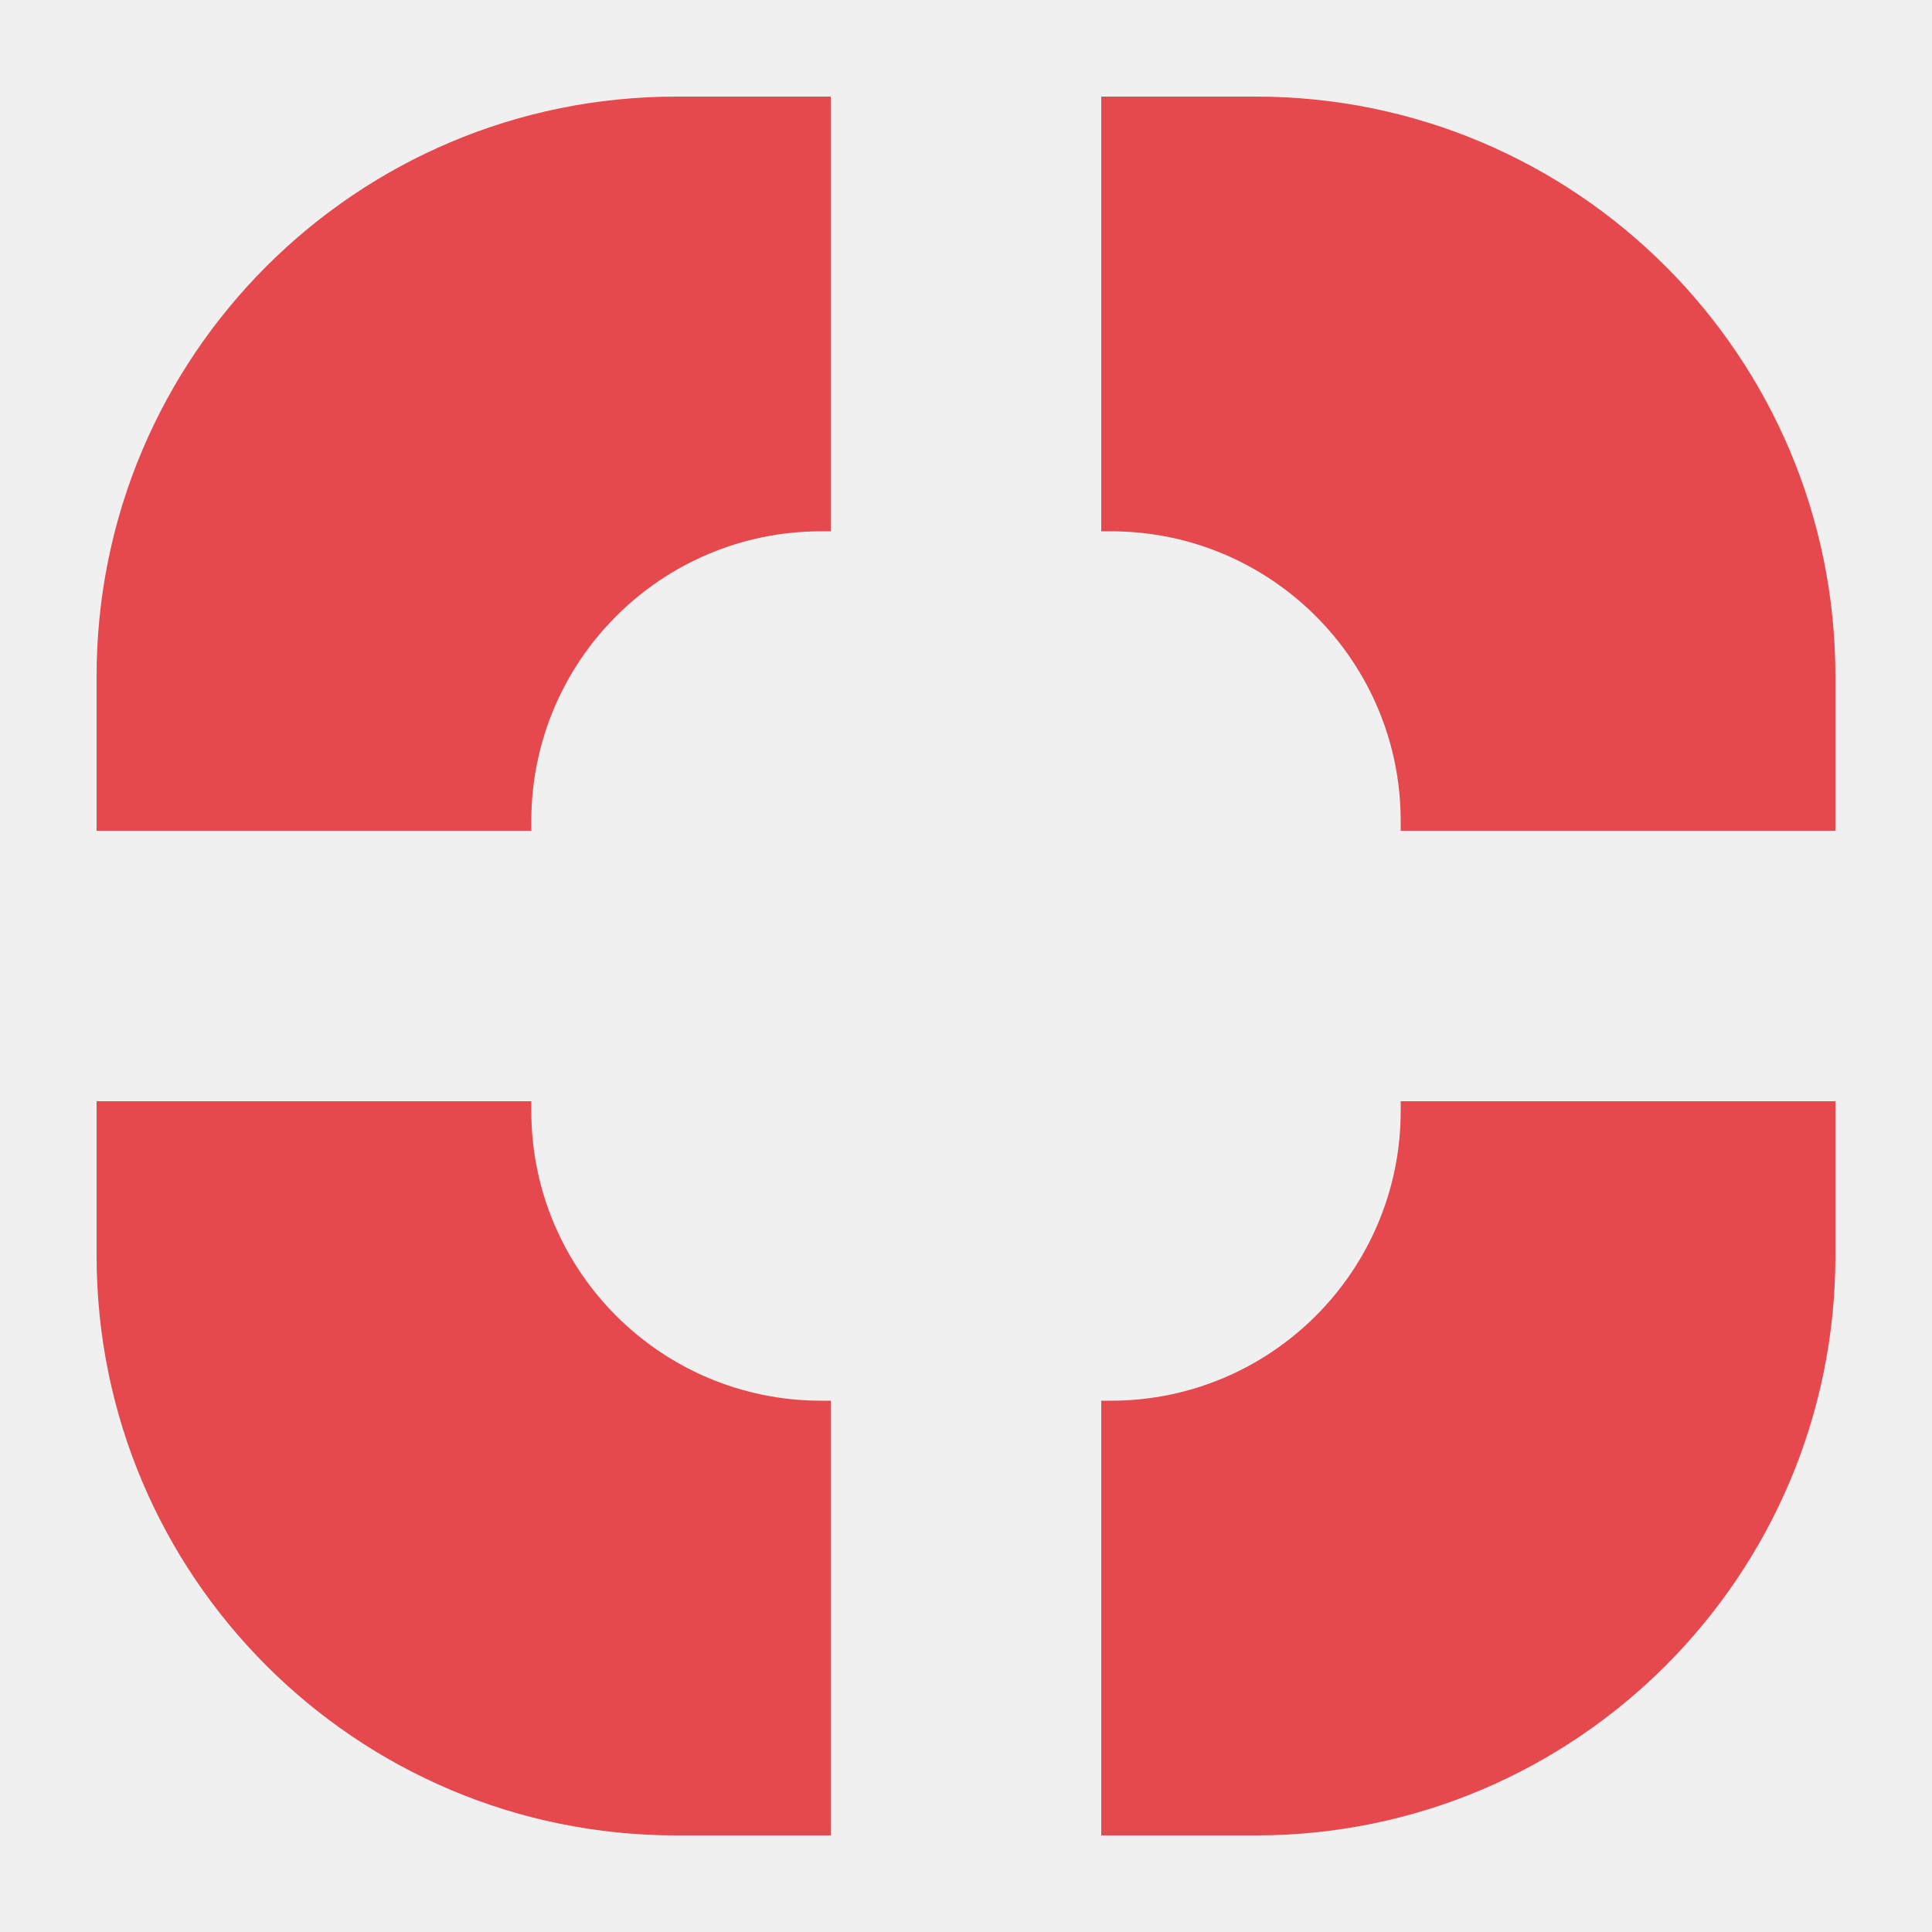
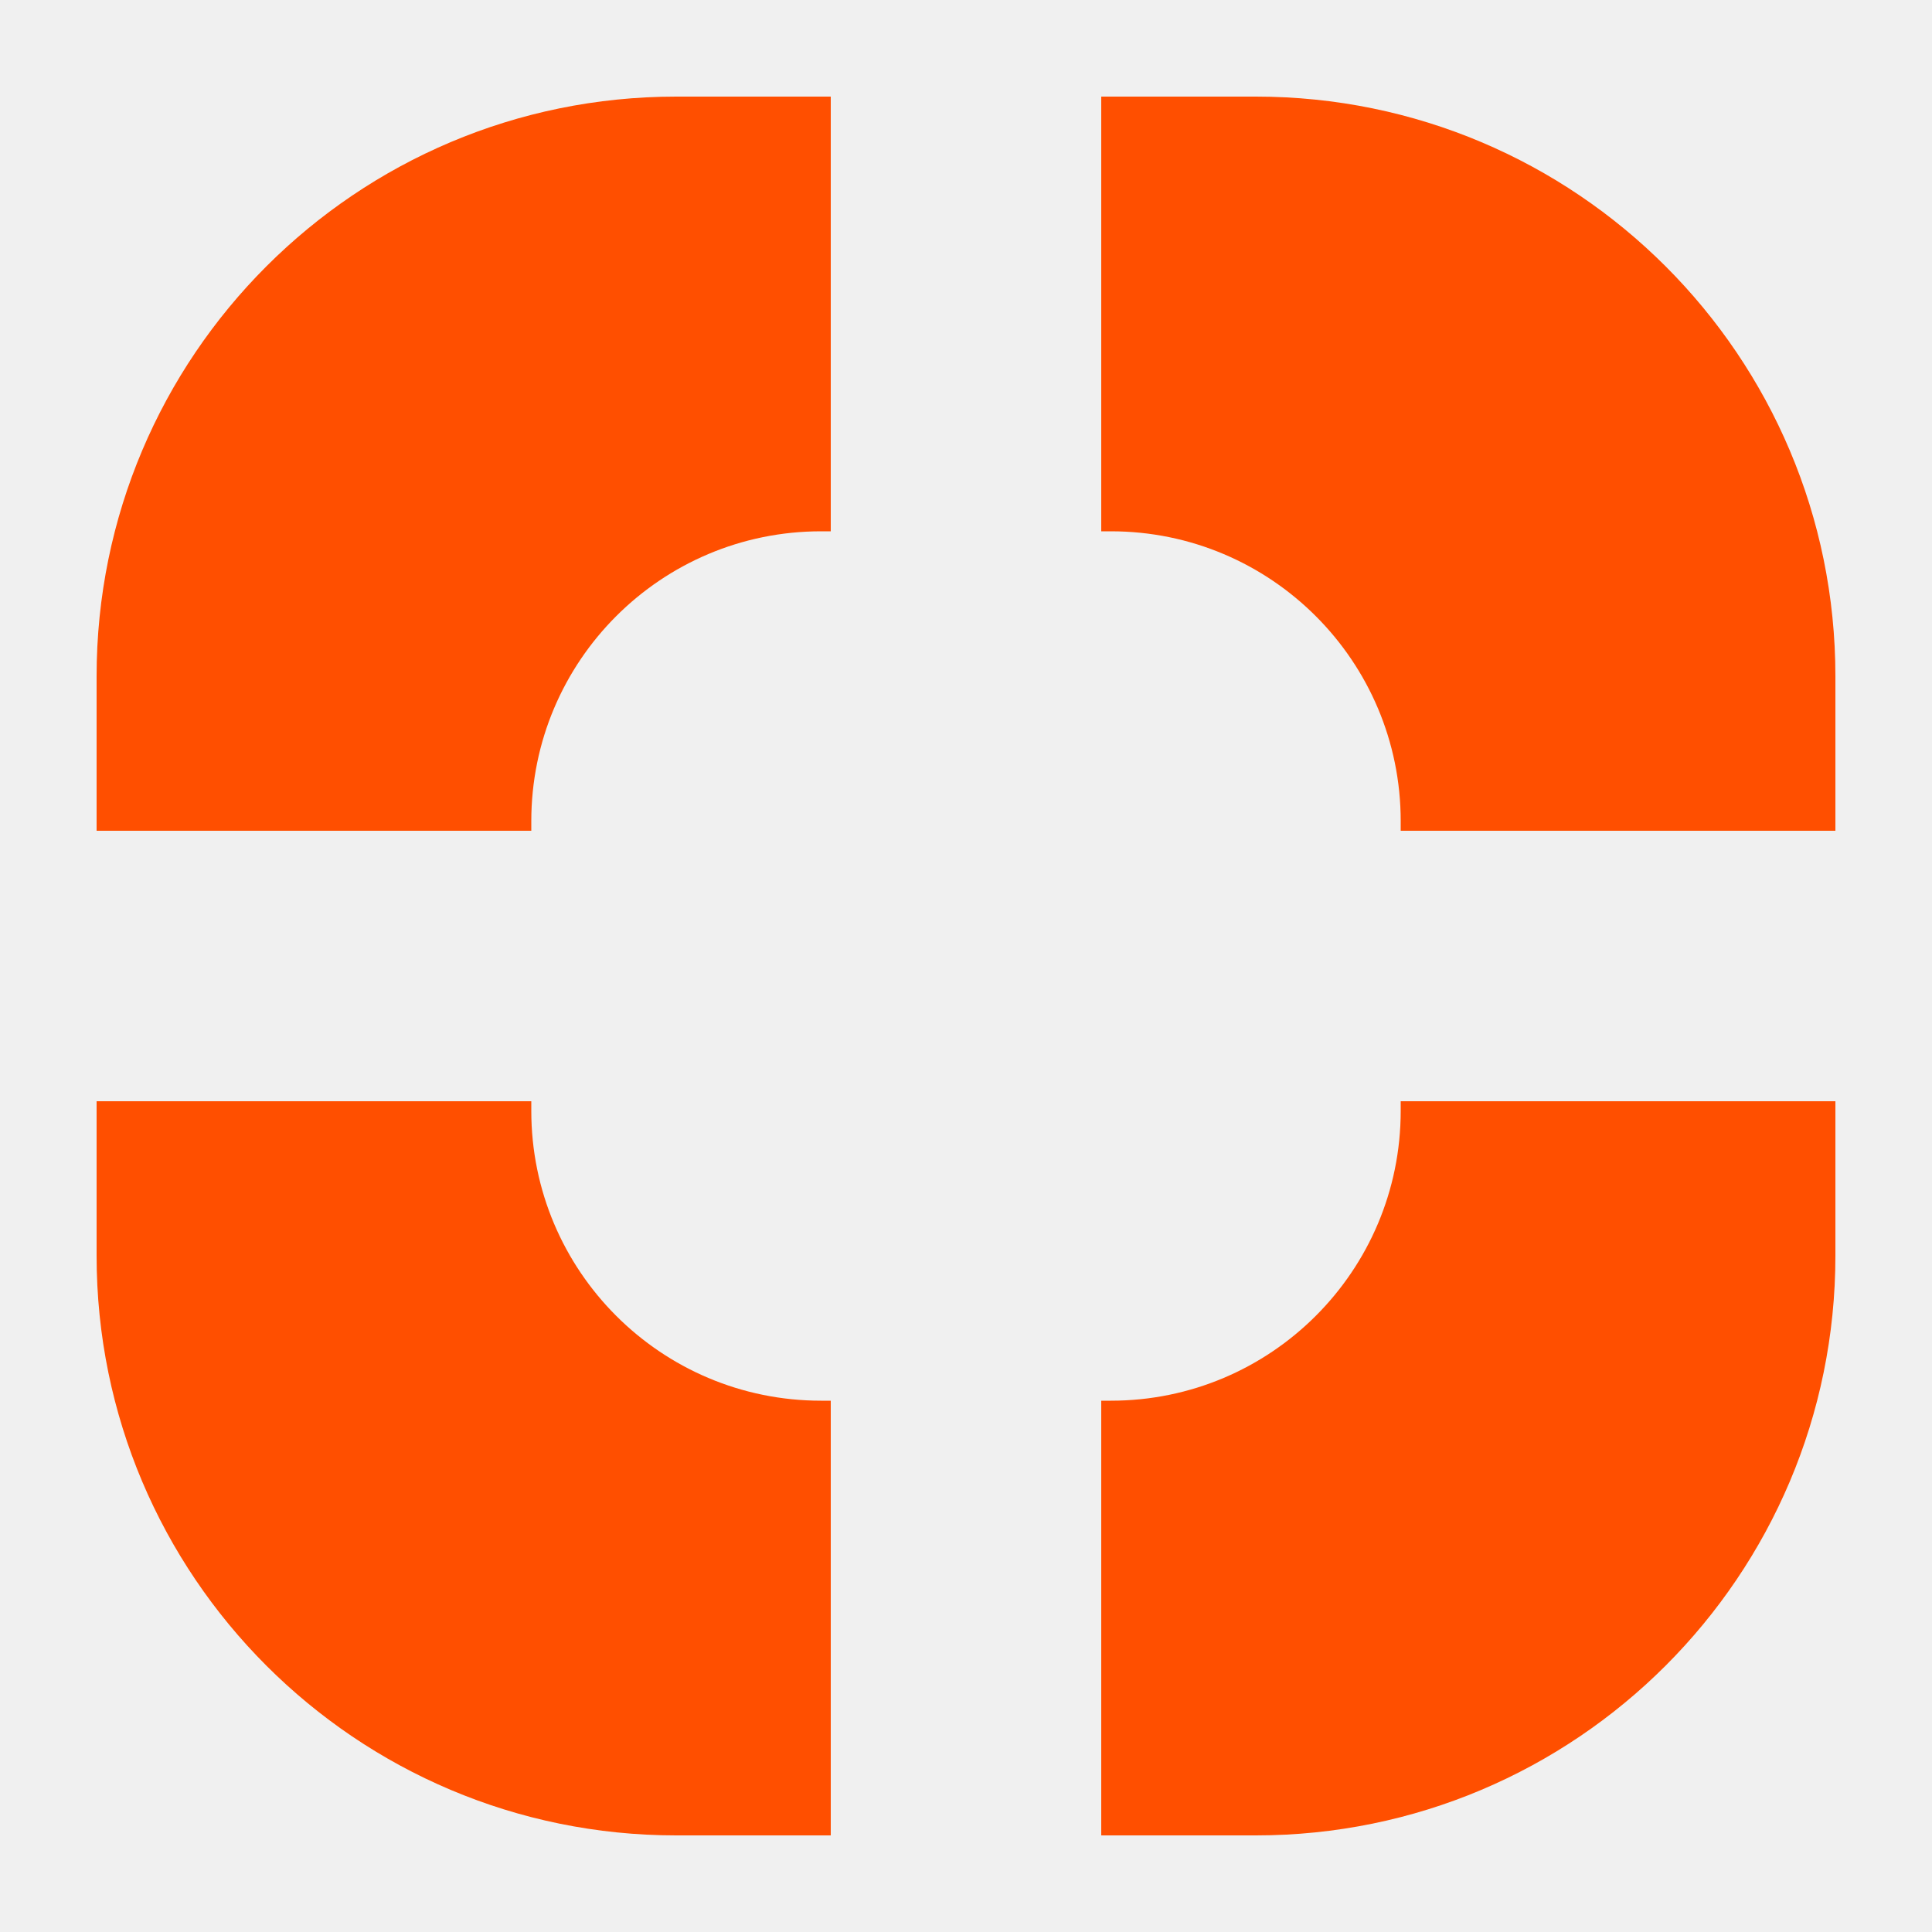
<svg xmlns="http://www.w3.org/2000/svg" viewBox="0 0 40 40" width="160" height="160">
  <mask id="m" maskUnits="userSpaceOnUse" x="-10" y="-10" width="60" height="60">
    <rect x="-10" y="-10" width="60" height="60" fill="#fff" />
    <g fill="#000">
      <rect x="20" y="17.2" width="26" height="5.6" transform="rotate(0 20 20)" />
      <rect x="20" y="17.2" width="26" height="5.6" transform="rotate(90 20 20)" />
      <rect x="20" y="17.2" width="26" height="5.6" transform="rotate(180 20 20)" />
      <rect x="20" y="17.2" width="26" height="5.6" transform="rotate(270 20 20)" />
      <rect x="11" y="11" width="18" height="18" rx="6" />
    </g>
  </mask>
  <g mask="url(#m)">
-     <rect x="2" y="2" width="36" height="36" rx="12" fill="#e5484d" />
+     <rect x="2" y="2" width="36" height="36" rx="12" fill="#FF4F00" />
  </g>
</svg>
